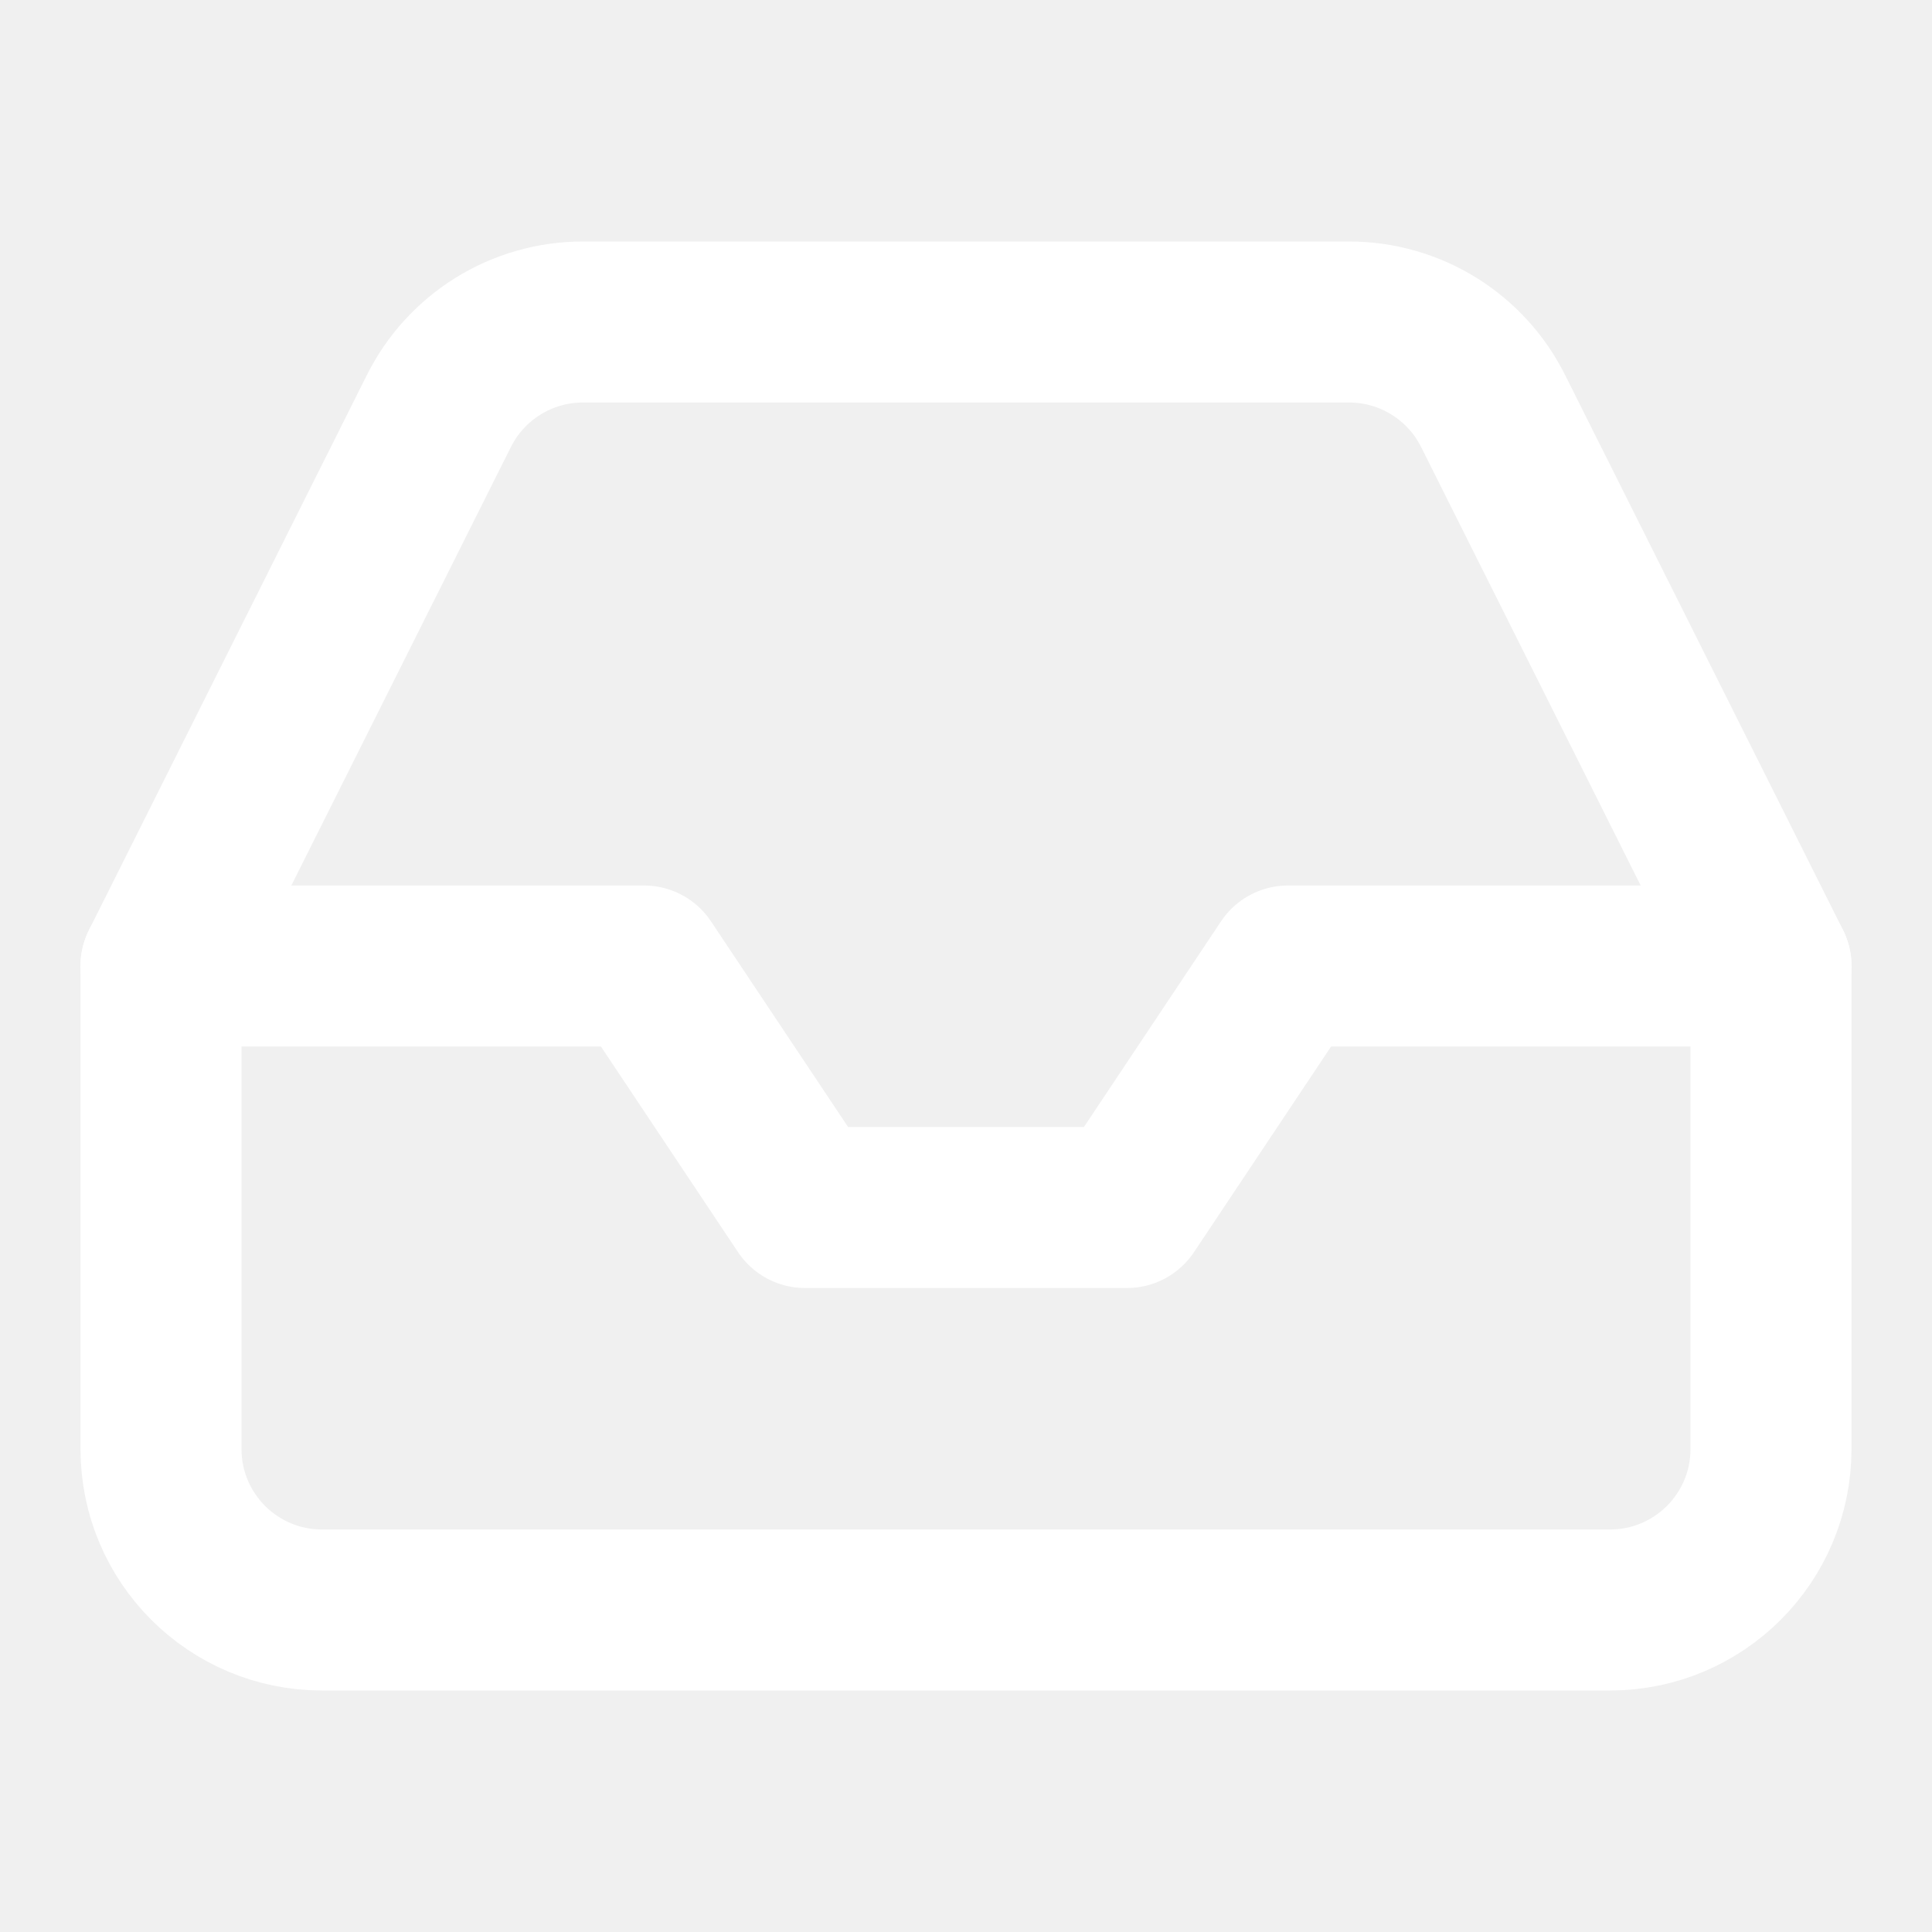
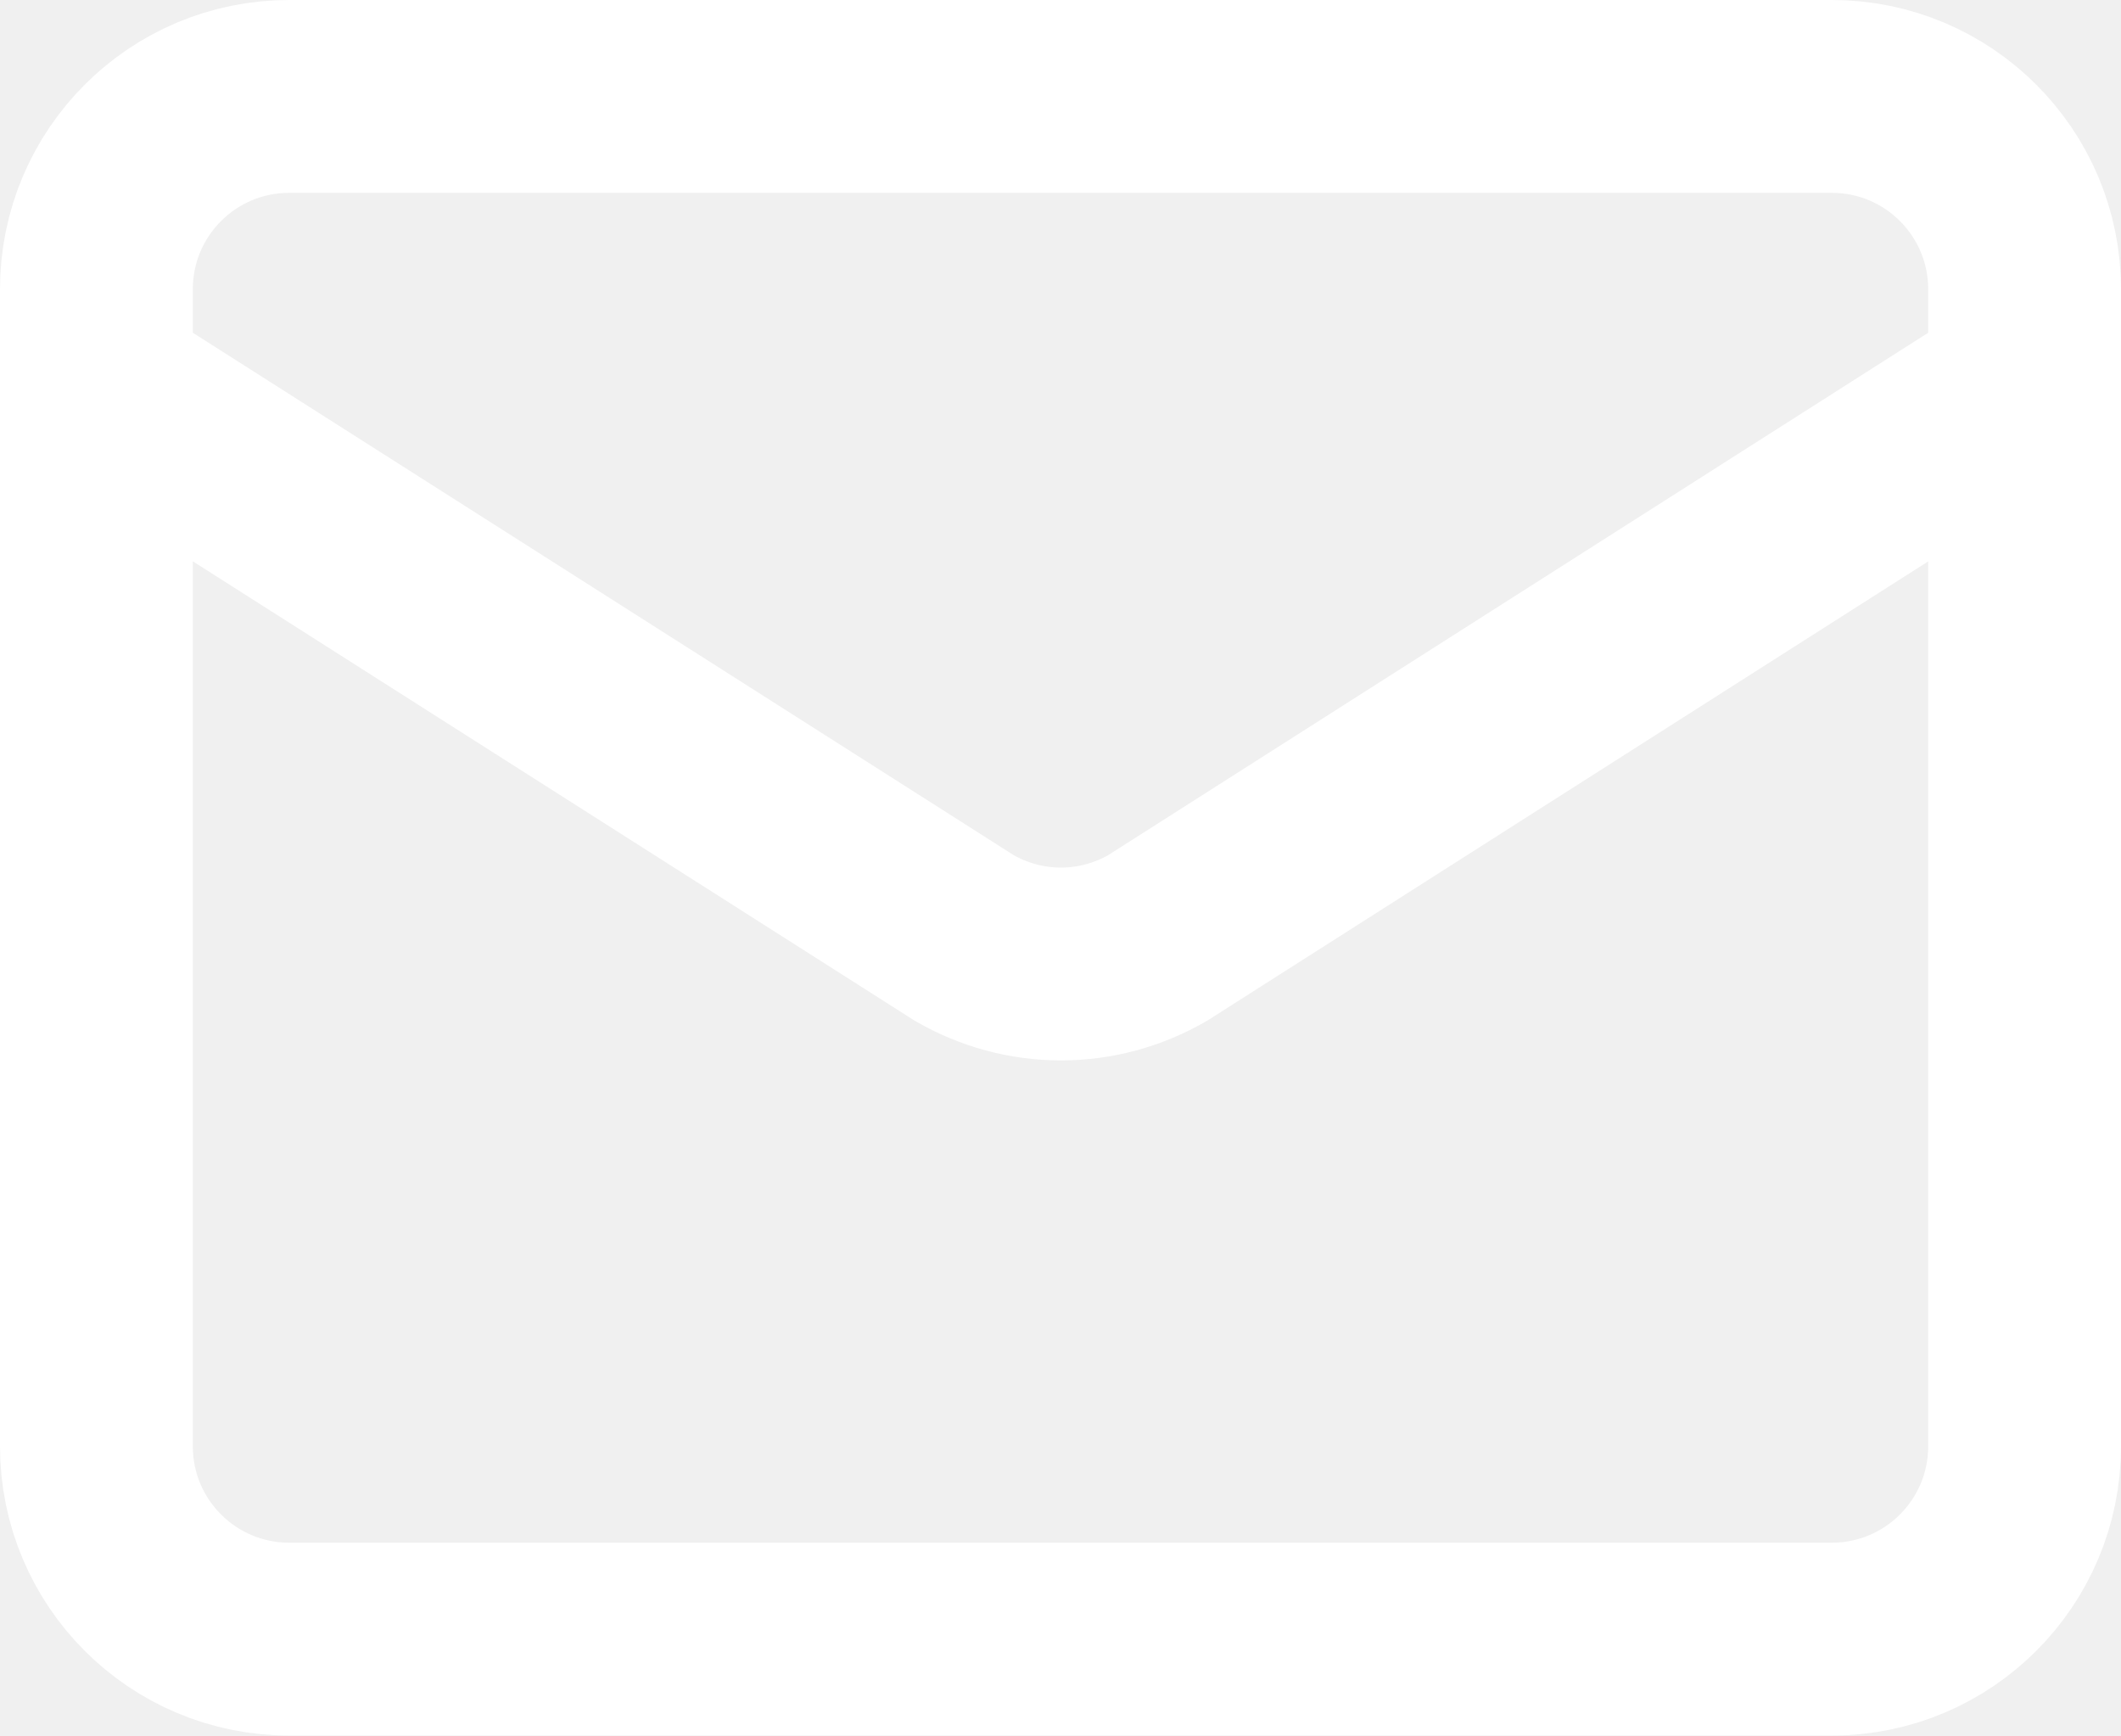
- <svg xmlns="http://www.w3.org/2000/svg" width="24" height="24" viewBox="0 0 24 24" fill="none" stroke="#ffffff" stroke-width="2" stroke-linecap="round" stroke-linejoin="round" class="lucide lucide-inbox-icon lucide-inbox">
-   <polyline points="22 12 16 12 14 15 10 15 8 12 2 12" />
-   <path d="M5.45 5.11 2 12v6a2 2 0 0 0 2 2h16a2 2 0 0 0 2-2v-6l-3.45-6.89A2 2 0 0 0 16.76 4H7.24a2 2 0 0 0-1.79 1.11z" />
+ <svg xmlns="http://www.w3.org/2000/svg" width="22" height="18" viewBox="0 0 22 18" fill="none">
+   <path d="M21 4L12.009 9.727C11.704 9.904 11.357 9.998 11.005 9.998C10.652 9.998 10.305 9.904 10 9.727L1 4M3 1H19C20.105 1 21 1.895 21 3V15C21 16.105 20.105 17 19 17H3C1.895 17 1 16.105 1 15V3C1 1.895 1.895 1 3 1Z" stroke="white" stroke-width="2" stroke-linecap="round" stroke-linejoin="round" />
</svg>
